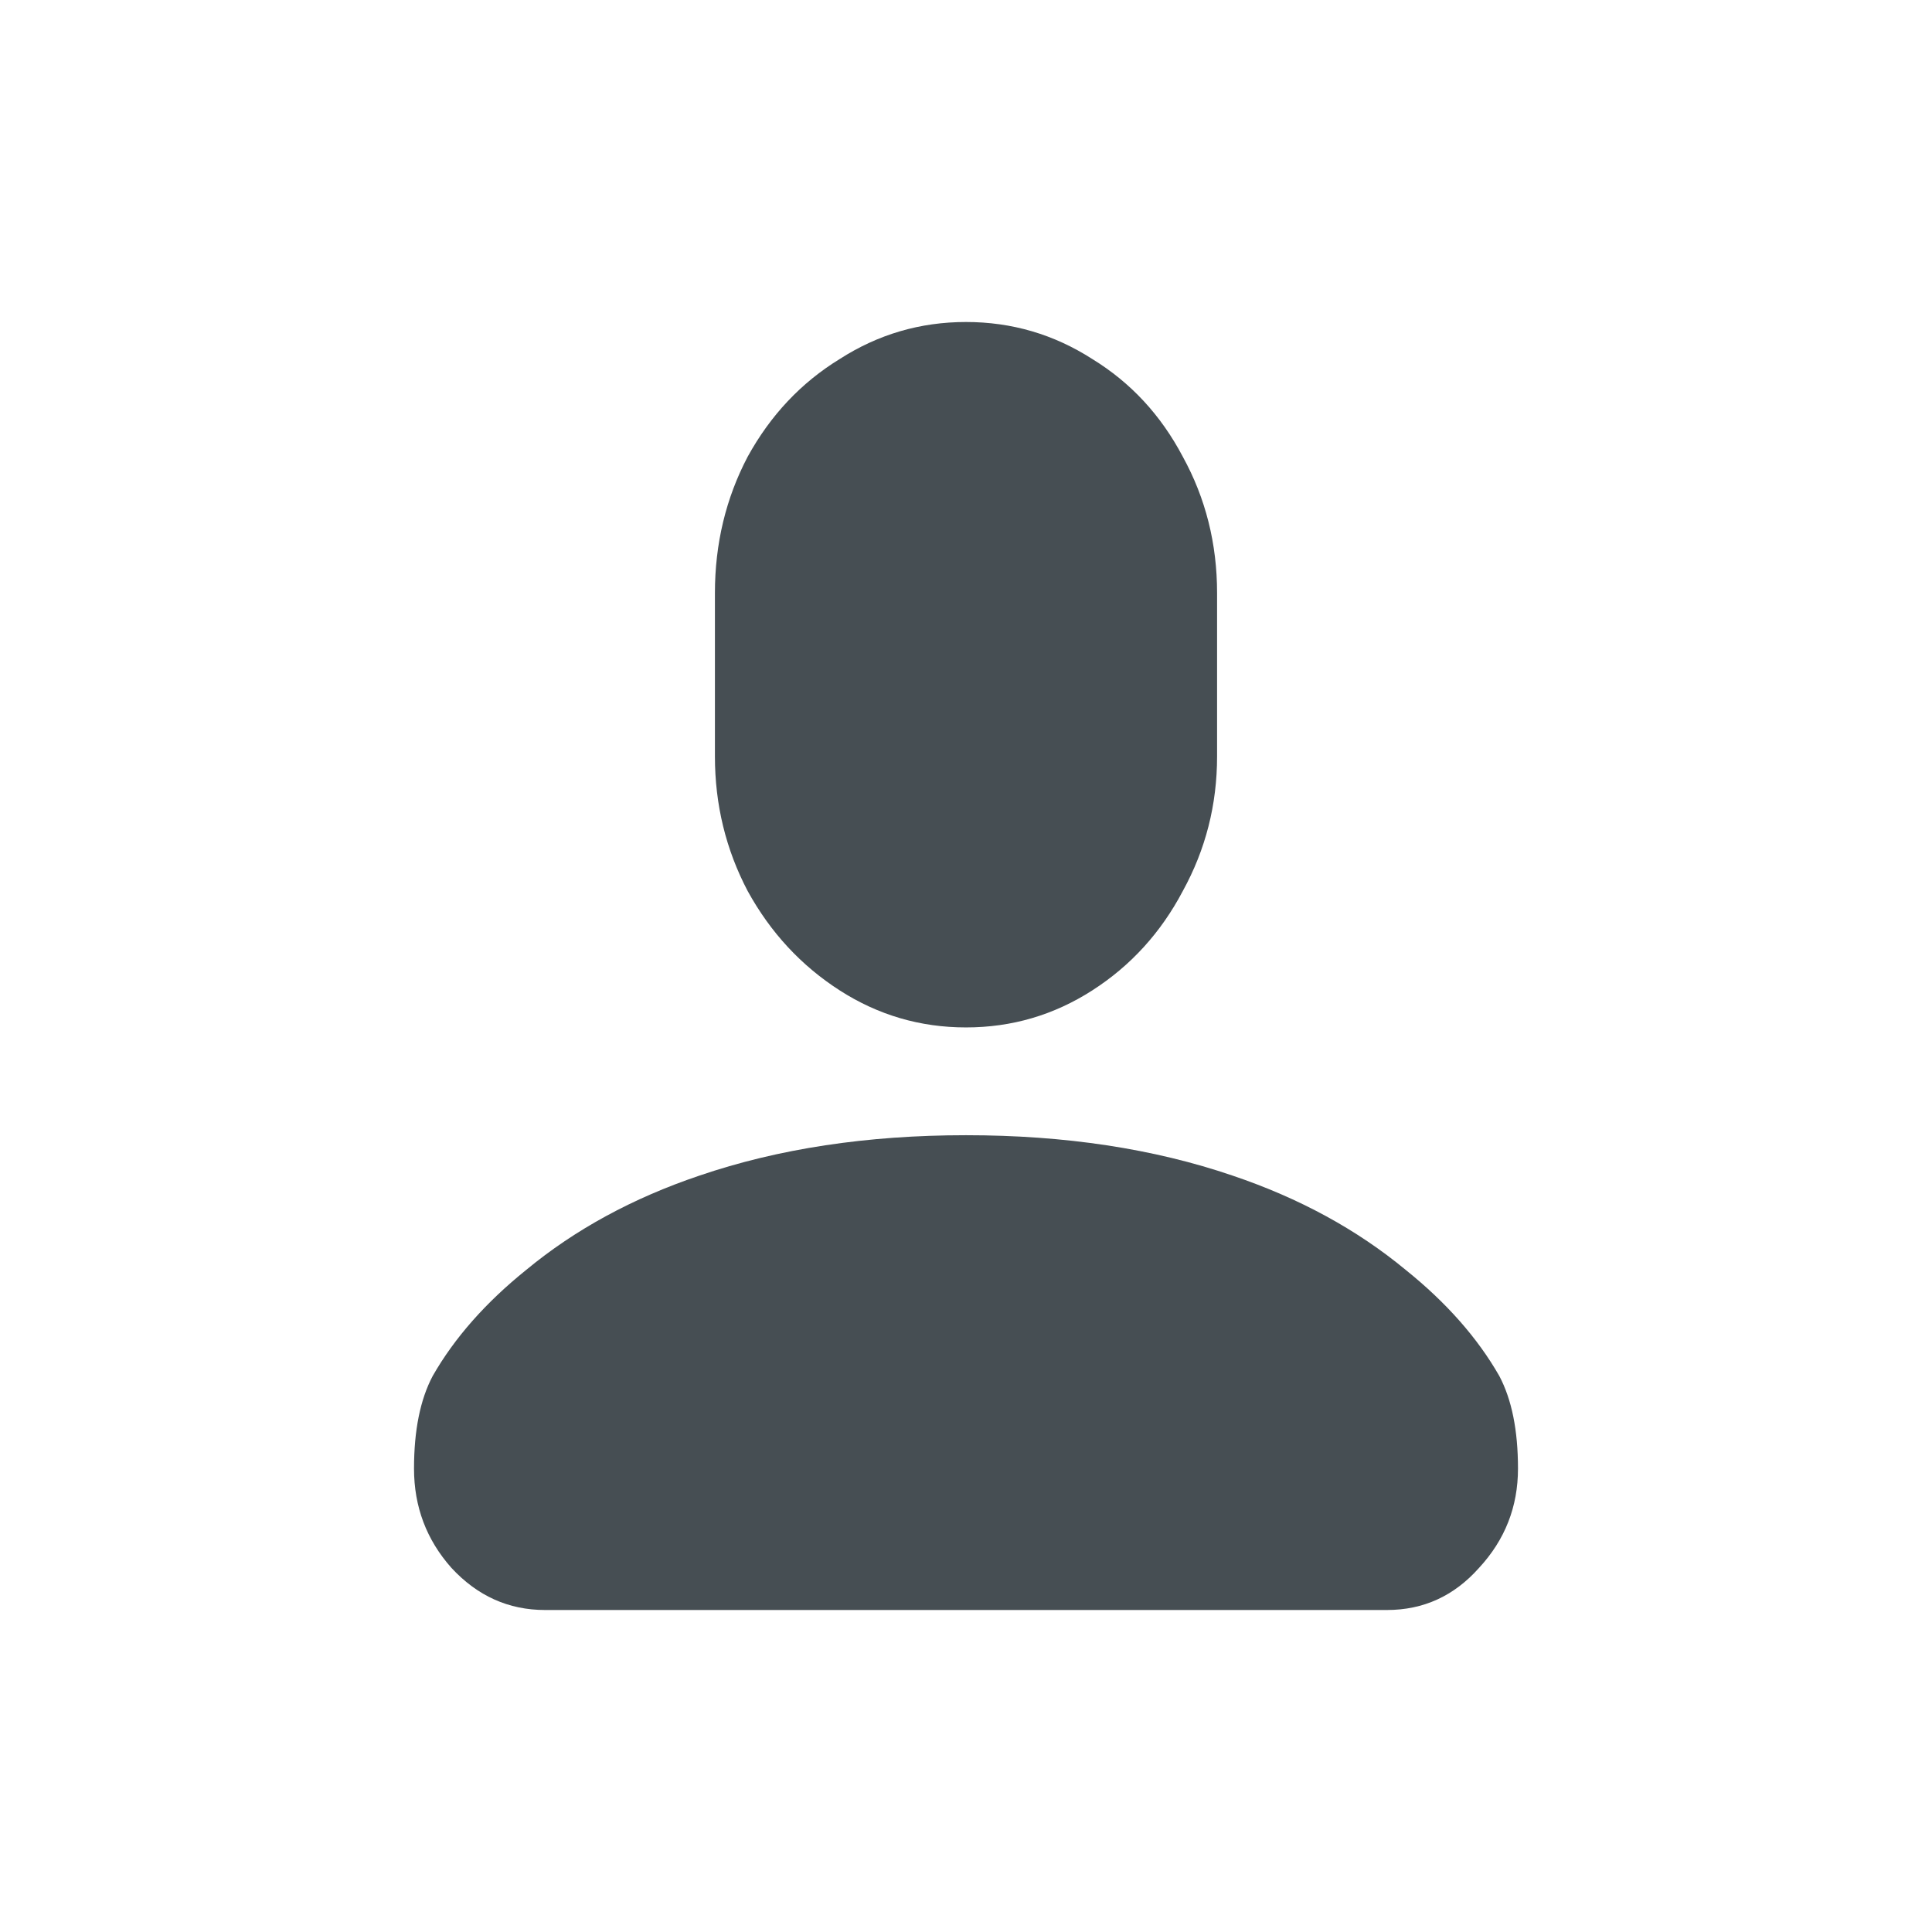
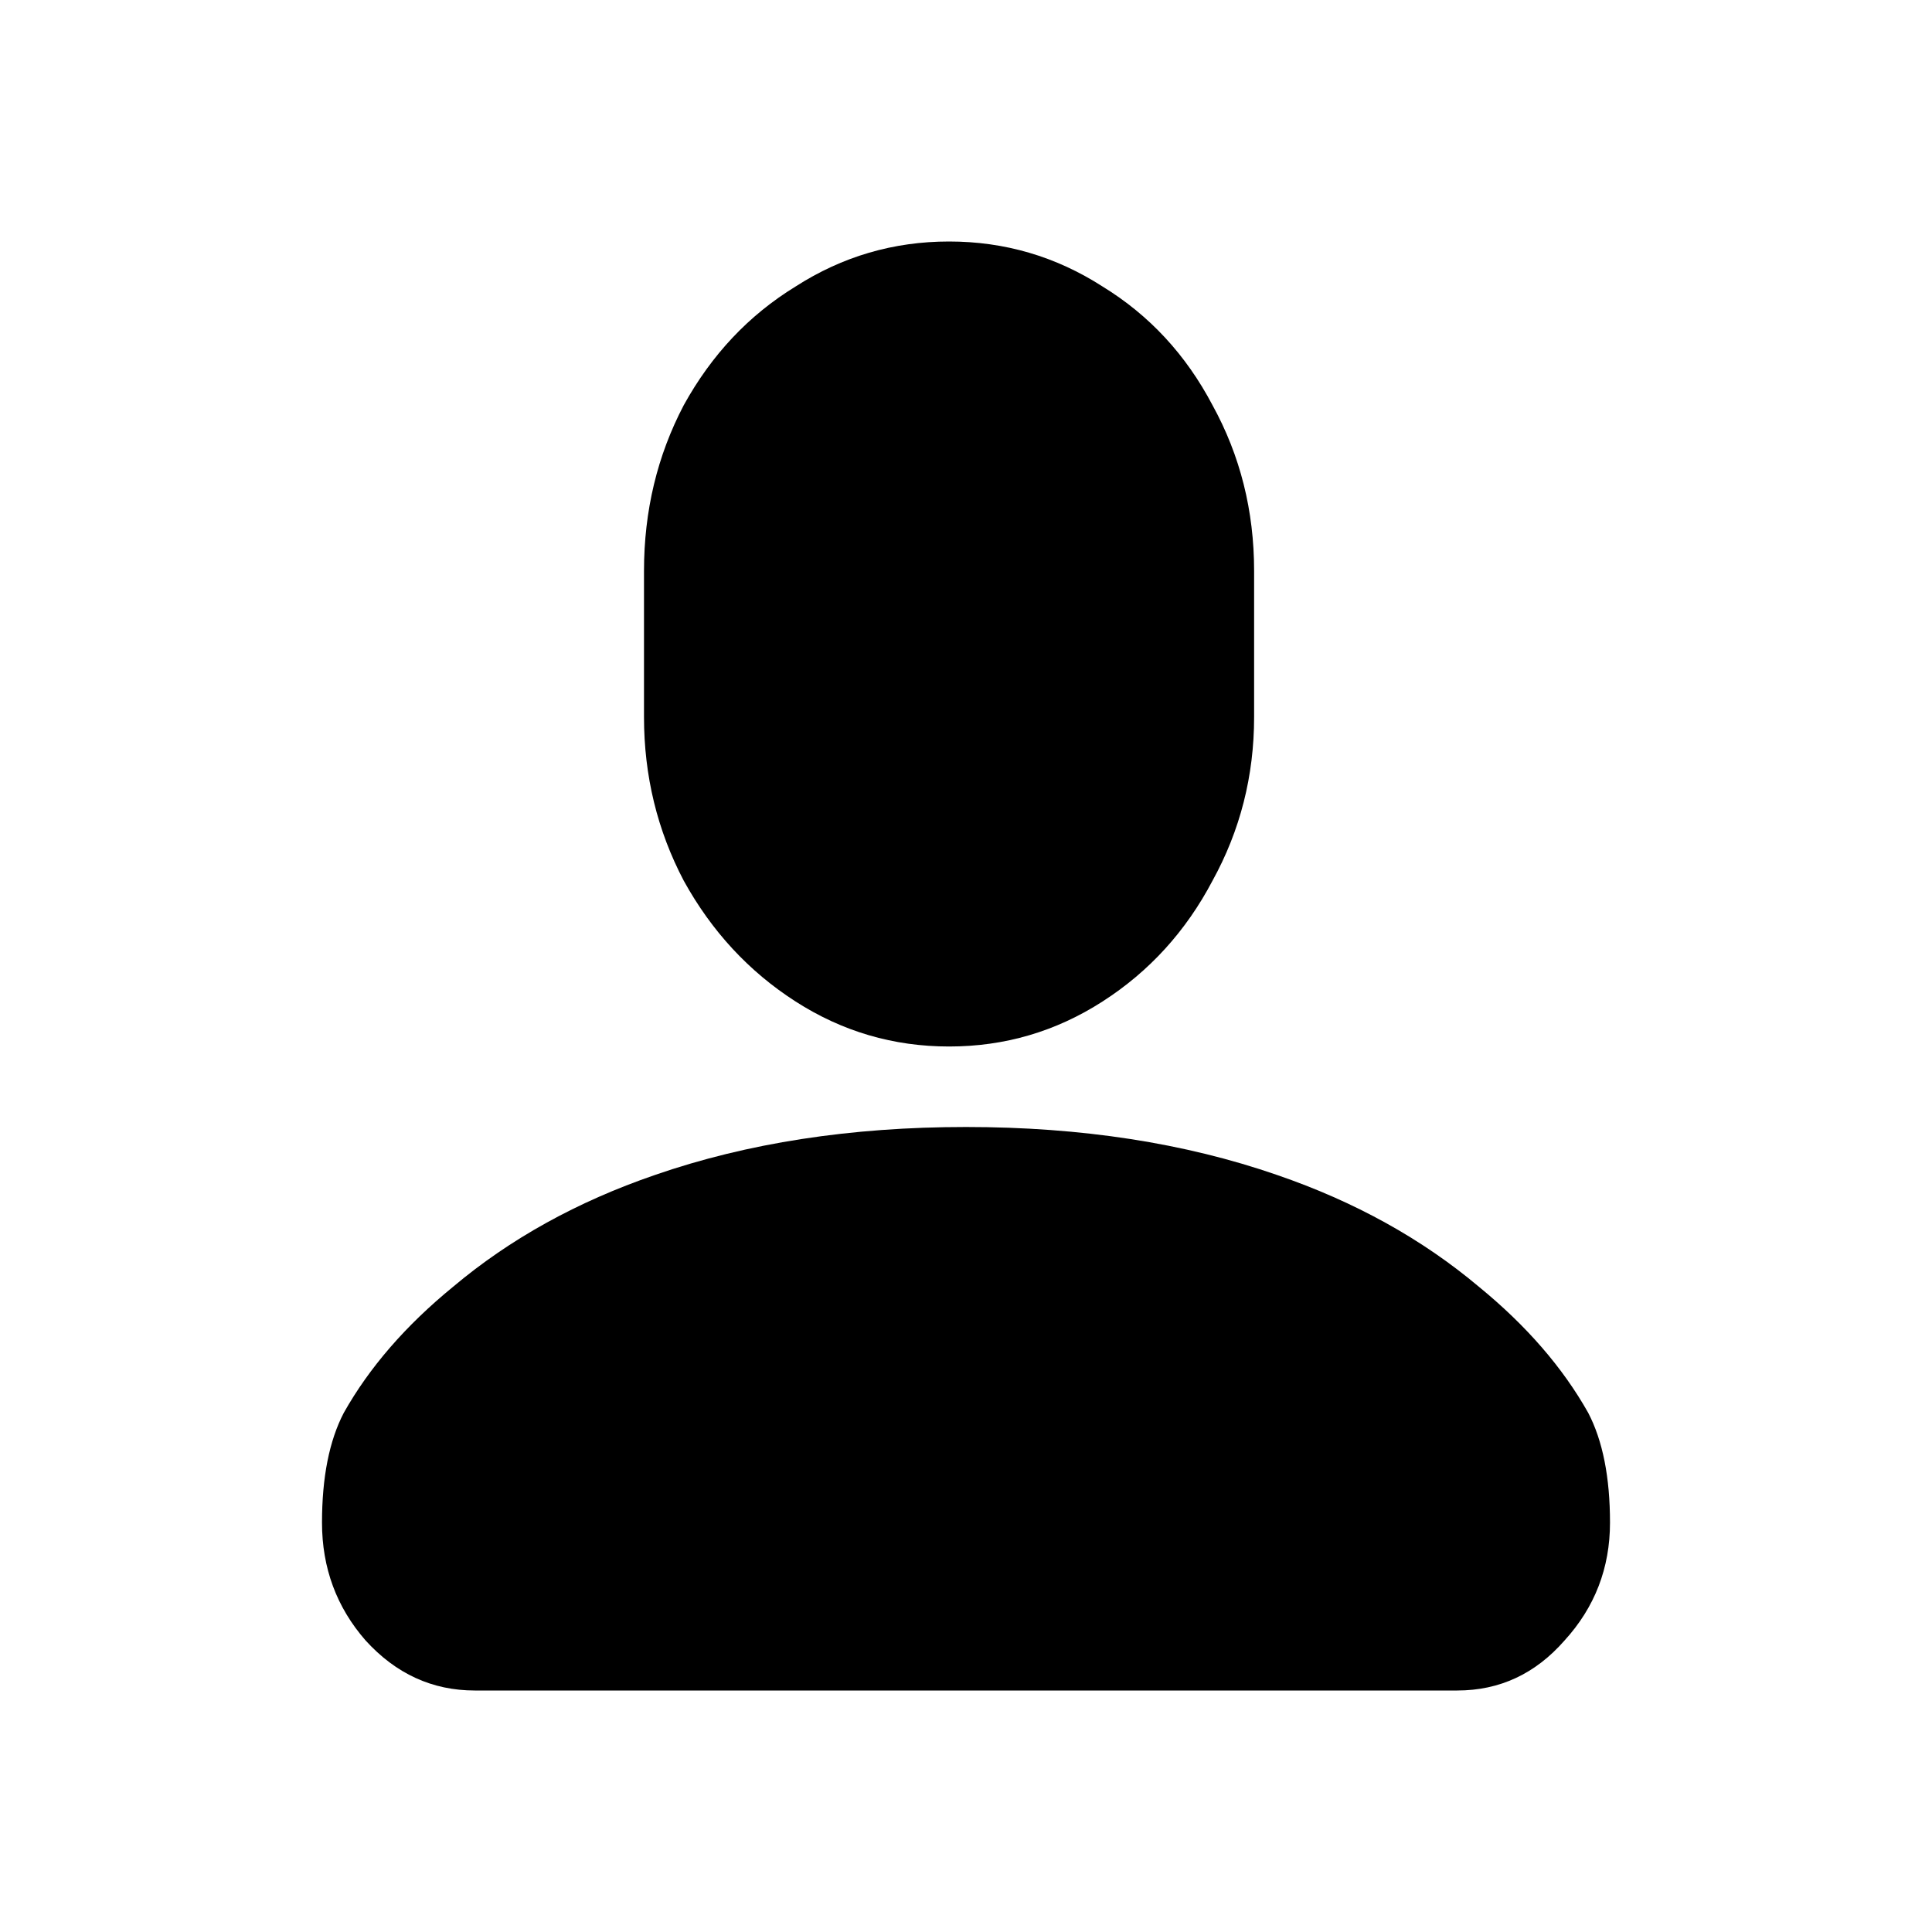
- <svg xmlns="http://www.w3.org/2000/svg" width="24" height="24" viewBox="0 0 24 24" fill="none">
-   <path d="M12 4C11.432 4 10.909 4.153 10.431 4.46C9.953 4.753 9.572 5.157 9.288 5.673C9.017 6.189 8.881 6.754 8.881 7.367V9.396C8.881 9.996 9.017 10.553 9.288 11.069C9.572 11.585 9.953 11.996 10.431 12.303C10.909 12.61 11.432 12.763 12 12.763C12.568 12.763 13.091 12.61 13.569 12.303C14.047 11.996 14.421 11.585 14.693 11.069C14.977 10.553 15.119 9.996 15.119 9.396V7.367C15.119 6.754 14.977 6.189 14.693 5.673C14.421 5.157 14.047 4.753 13.569 4.46C13.091 4.153 12.568 4 12 4ZM12 20H6.77C6.318 20 5.931 19.826 5.608 19.477C5.298 19.128 5.143 18.717 5.143 18.243C5.143 17.769 5.22 17.386 5.375 17.093C5.646 16.619 6.034 16.18 6.537 15.775C7.144 15.273 7.861 14.883 8.688 14.604C9.669 14.269 10.773 14.102 12 14.102C13.227 14.102 14.331 14.269 15.312 14.604C16.139 14.883 16.855 15.273 17.462 15.775C17.966 16.18 18.354 16.619 18.625 17.093C18.78 17.386 18.857 17.769 18.857 18.243C18.857 18.717 18.696 19.128 18.373 19.477C18.063 19.826 17.682 20 17.23 20H12Z" fill="#464E53" />
+ <svg xmlns="http://www.w3.org/2000/svg" width="24" height="24" viewBox="0 0 24 24">
+   <path fill-rule="evenodd" clip-rule="evenodd" d="M8 8.908C8 9.637 8.165 10.315 8.494 10.941C8.84 11.568 9.302 12.068 9.883 12.441C10.464 12.814 11.099 13 11.79 13C12.48 13 13.116 12.814 13.696 12.441C14.277 12.068 14.732 11.568 15.062 10.941C15.407 10.315 15.579 9.637 15.579 8.908V7.092C15.579 6.346 15.407 5.66 15.062 5.033C14.732 4.406 14.277 3.915 13.696 3.559C13.116 3.186 12.48 3 11.79 3C11.099 3 10.464 3.186 9.883 3.559C9.302 3.915 8.84 4.406 8.494 5.033C8.165 5.66 8 6.346 8 7.092V8.908ZM12 14C13.431 14 14.719 14.199 15.864 14.596C16.829 14.927 17.665 15.39 18.373 15.986C18.96 16.466 19.412 16.987 19.729 17.55C19.91 17.897 20 18.352 20 18.915C20 19.477 19.812 19.966 19.435 20.379C19.073 20.793 18.629 21 18.102 21H5.898C5.371 21 4.919 20.793 4.542 20.379C4.181 19.966 4 19.477 4 18.915C4 18.352 4.09 17.897 4.271 17.55C4.588 16.987 5.04 16.466 5.627 15.986C6.335 15.39 7.171 14.927 8.136 14.596C9.281 14.199 10.569 14 12 14Z" />
</svg>
